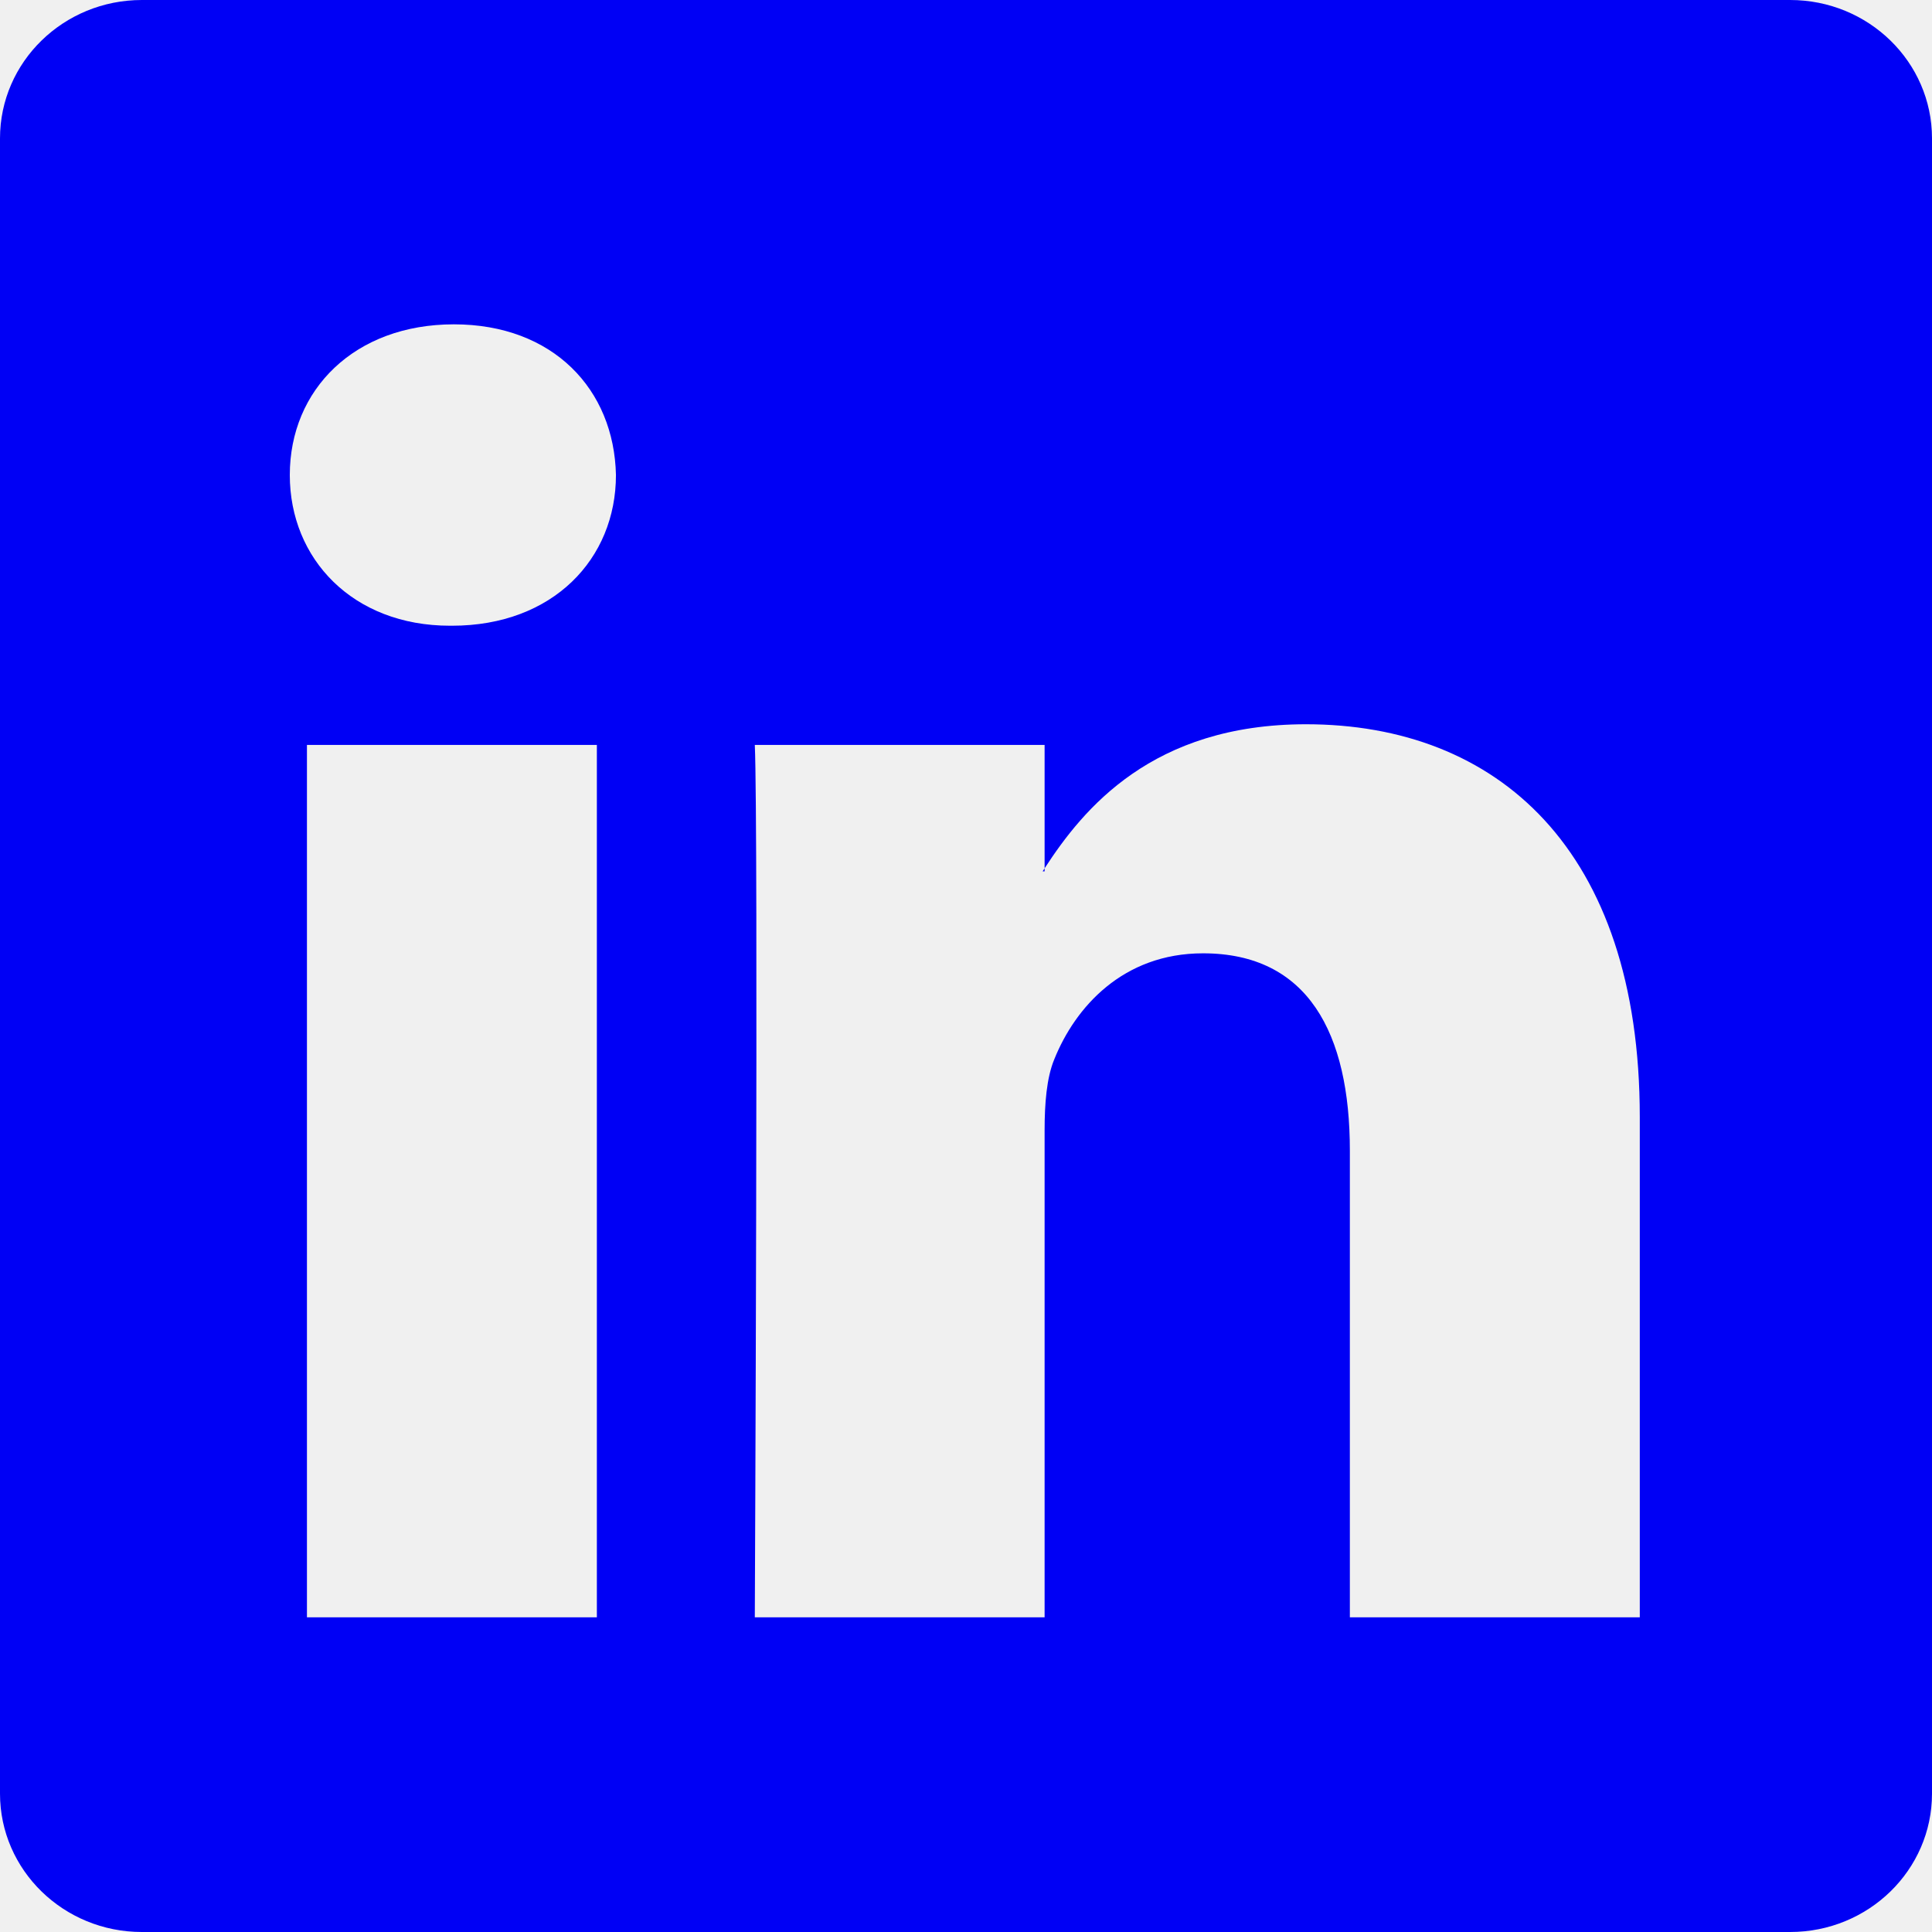
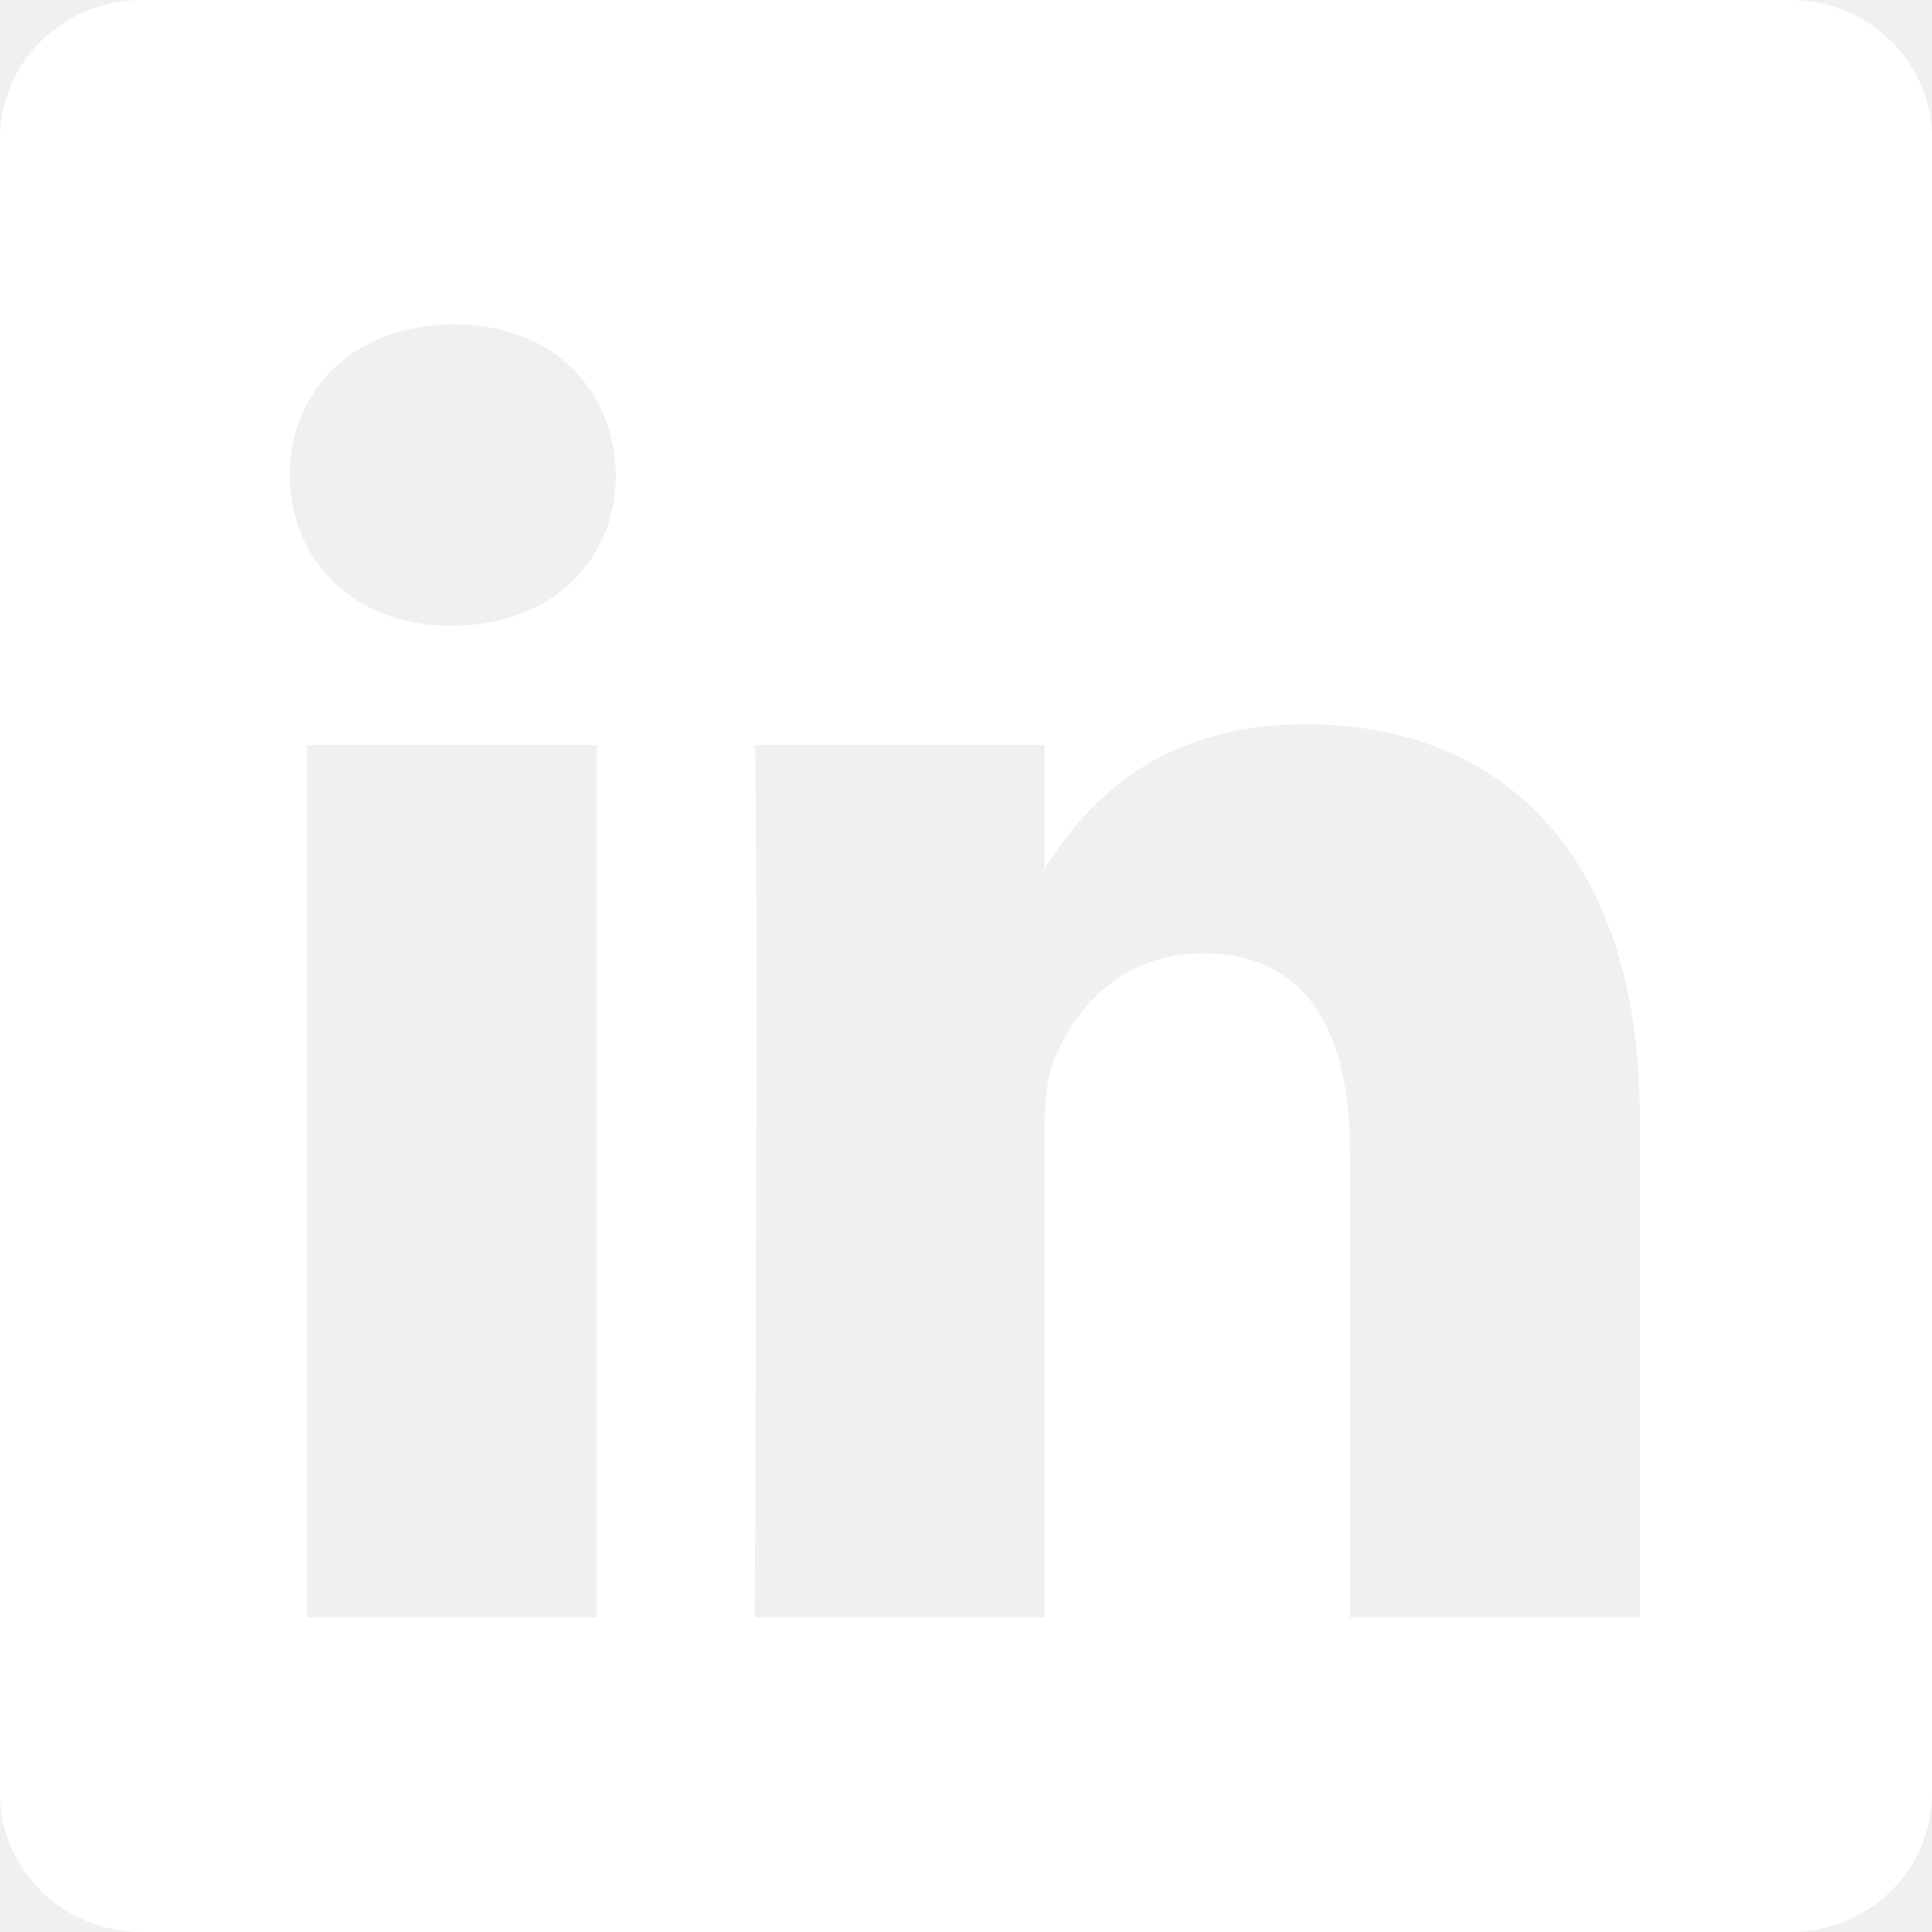
- <svg xmlns="http://www.w3.org/2000/svg" width="16" height="16" fill="#0000F5" class="bi bi-linkedin" viewBox="0 0 16 16">
+ <svg xmlns="http://www.w3.org/2000/svg" width="16" height="16" fill="#ffffff" class="bi bi-linkedin" viewBox="0 0 16 16">
  <path d="M0 1.146C0 .513.526 0 1.175 0h13.65C15.474 0 16 .513 16 1.146v13.708c0 .633-.526 1.146-1.175 1.146H1.175C.526 16 0 15.487 0 14.854zm4.943 12.248V6.169H2.542v7.225zm-1.2-8.212c.837 0 1.358-.554 1.358-1.248-.015-.709-.52-1.248-1.342-1.248S2.4 3.226 2.4 3.934c0 .694.521 1.248 1.327 1.248zm4.908 8.212V9.359c0-.216.016-.432.08-.586.173-.431.568-.878 1.232-.878.869 0 1.216.662 1.216 1.634v3.865h2.401V9.25c0-2.22-1.184-3.252-2.764-3.252-1.274 0-1.845.7-2.165 1.193v.025h-.016l.016-.025V6.169h-2.4c.03.678 0 7.225 0 7.225z" />
</svg>
